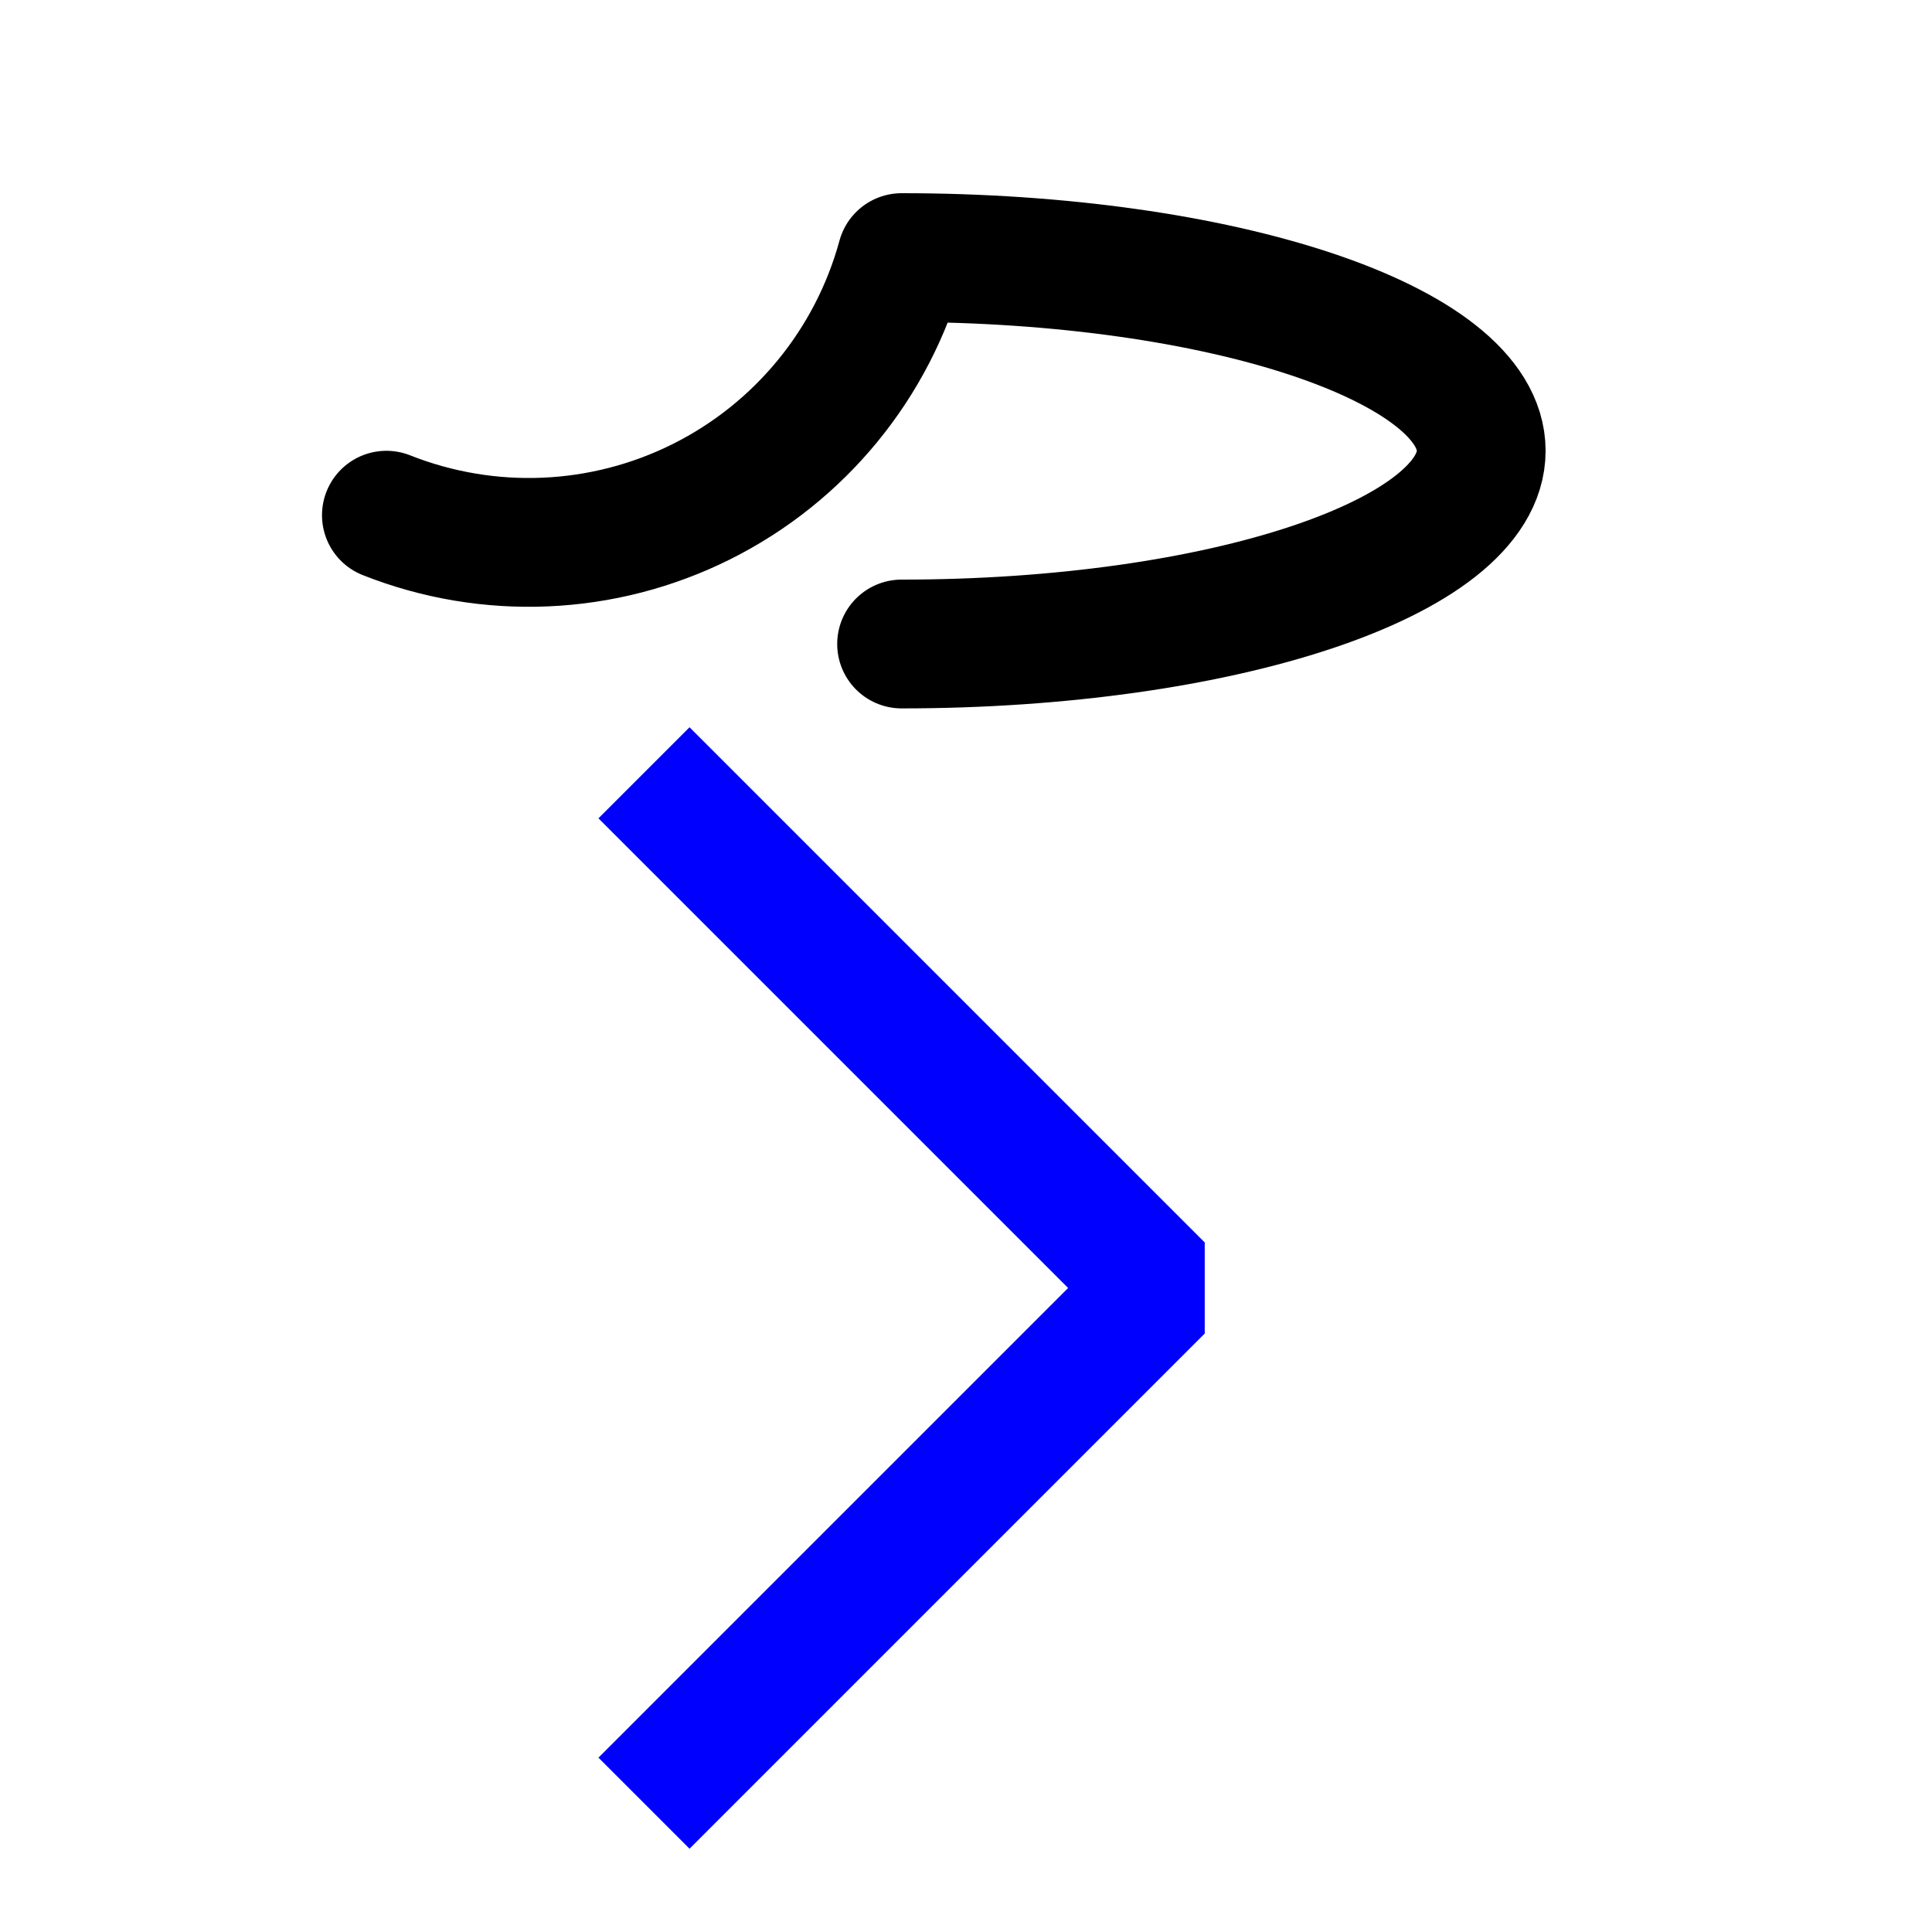
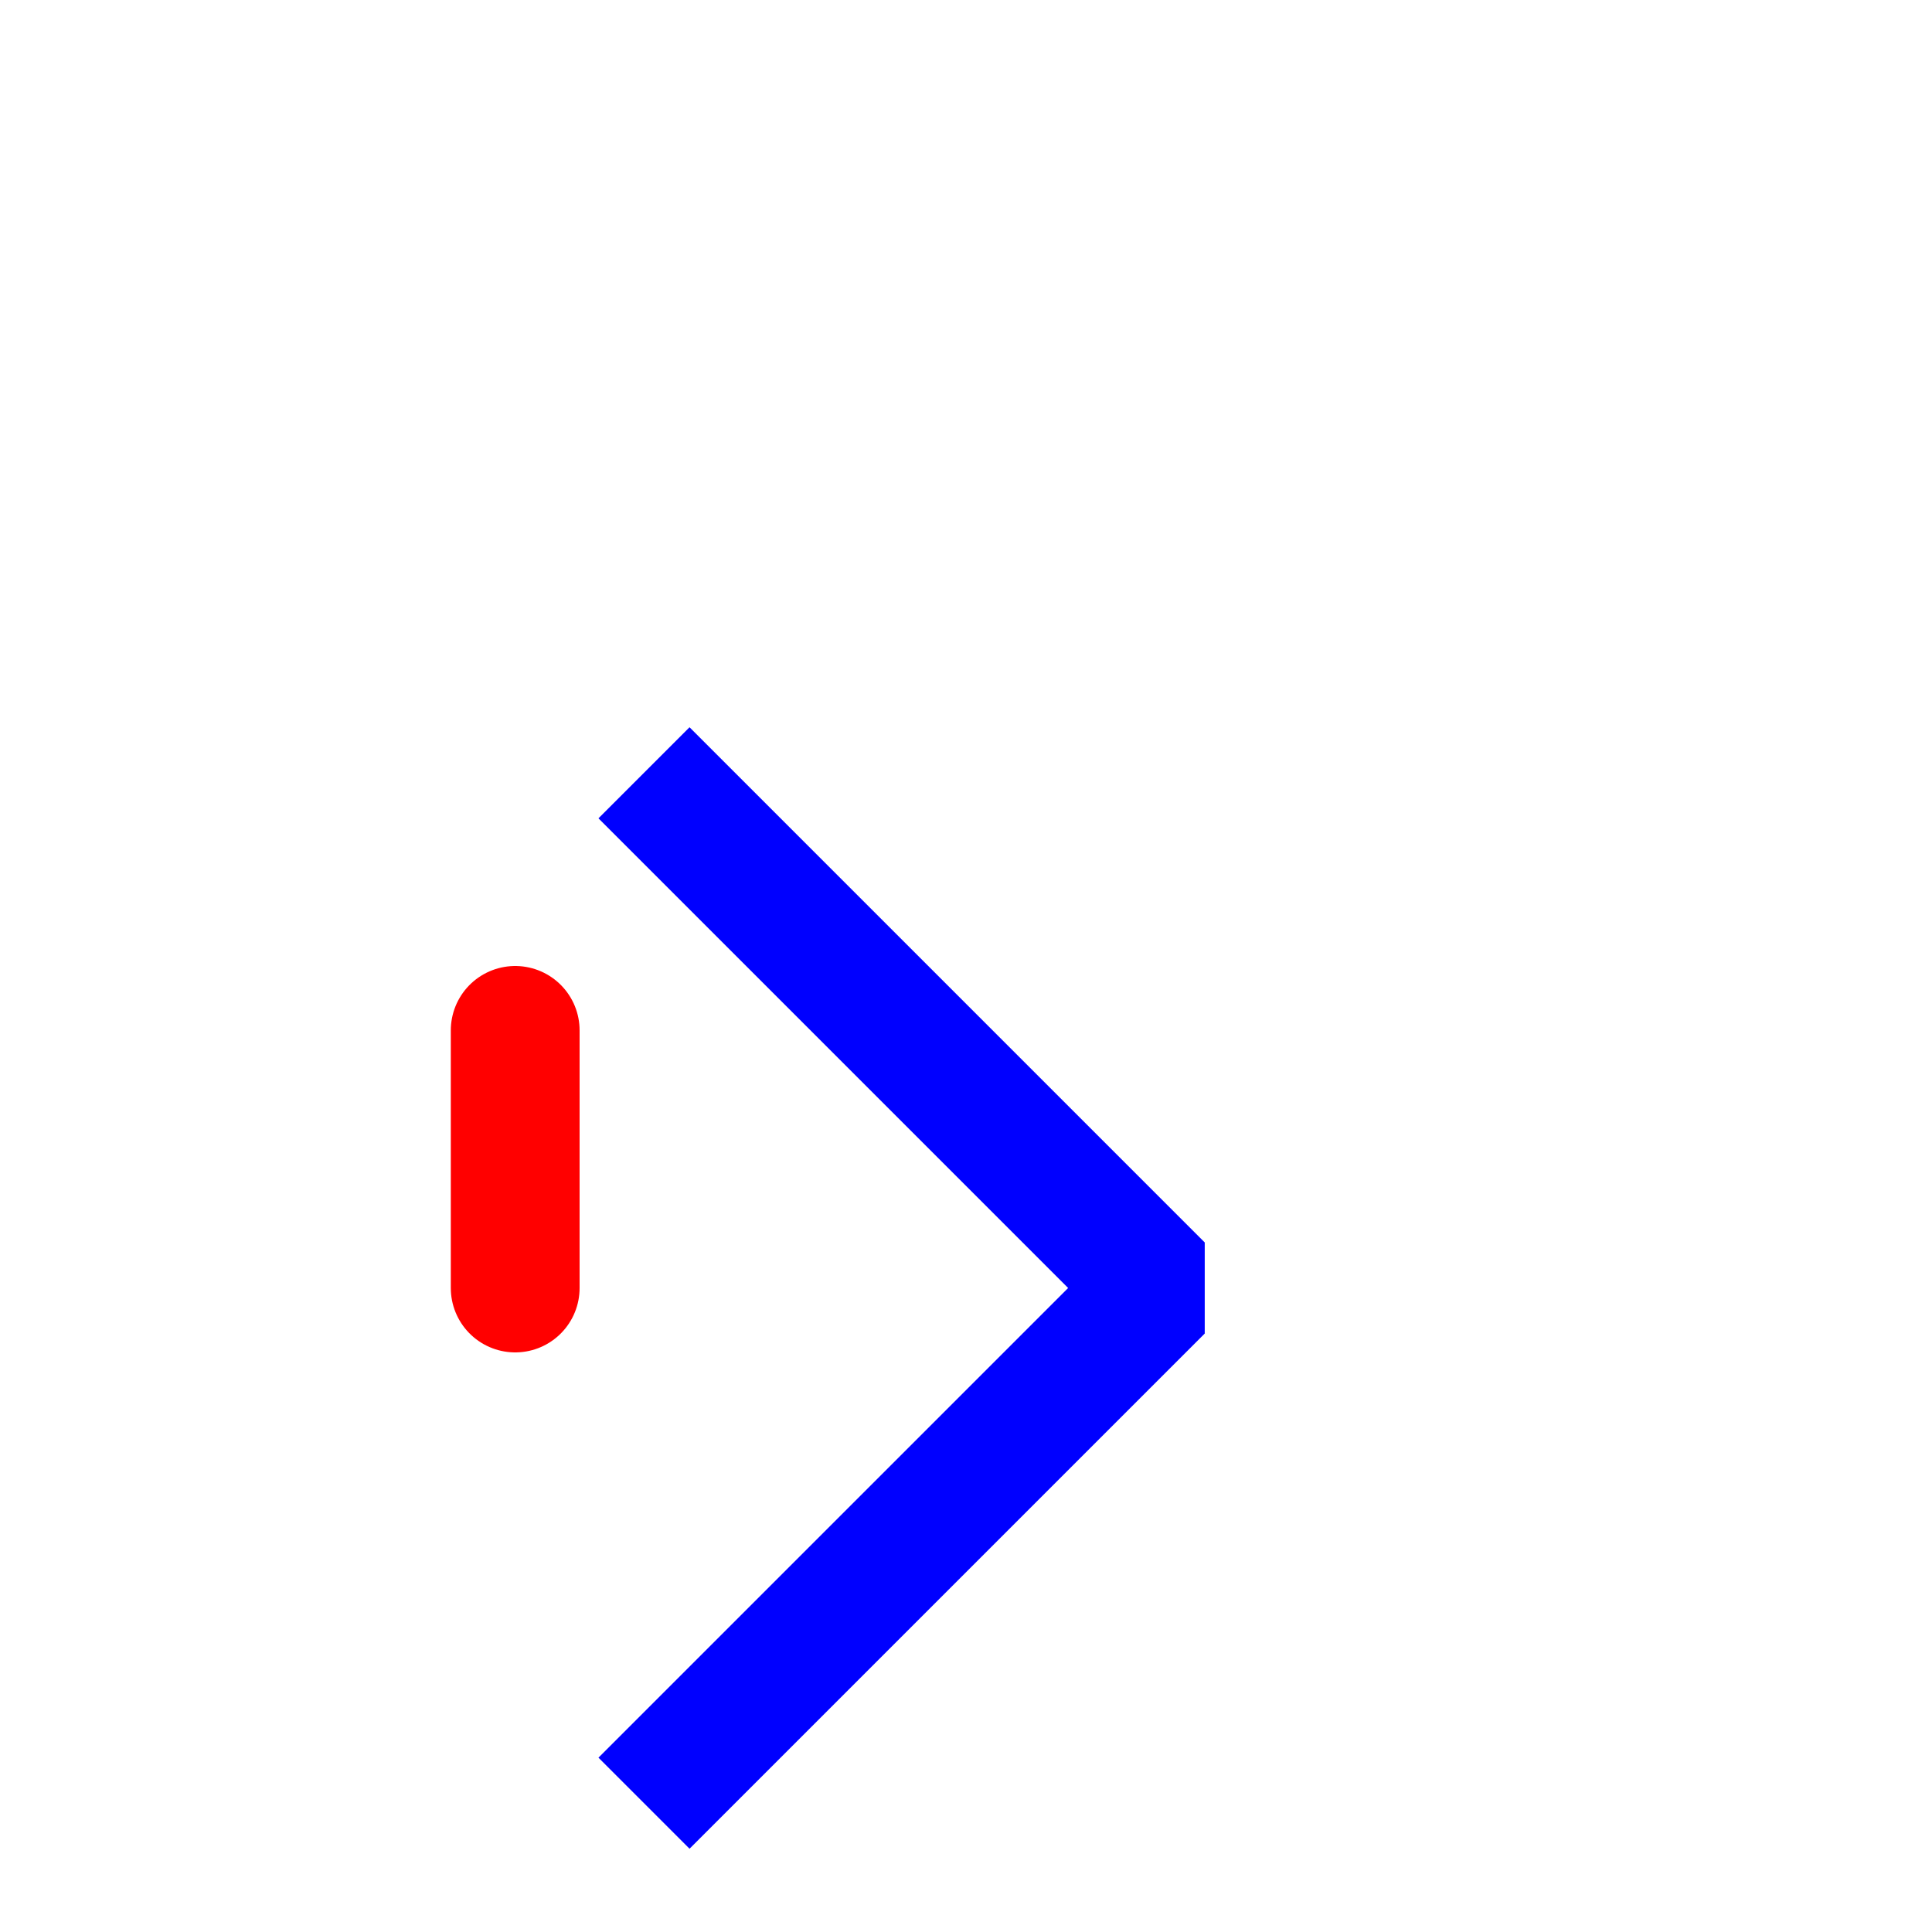
<svg xmlns="http://www.w3.org/2000/svg" width="512" height="512" viewBox="0 0 15 15">
-   <path d="M7,5 a3,1 0,0,0 0,-3 a3,3 0 0 1 -4,2" stroke="black" fill="none" stroke-linejoin="round" stroke-linecap="round" />
+   <path d="M4,8 4,10" stroke="red" fill="none" stroke-linejoin="round" stroke-linecap="round" />
  <path d="m5,6 4,4 -4,4" stroke="blue" fill="none" stroke-miterlimit="1" />
</svg>
